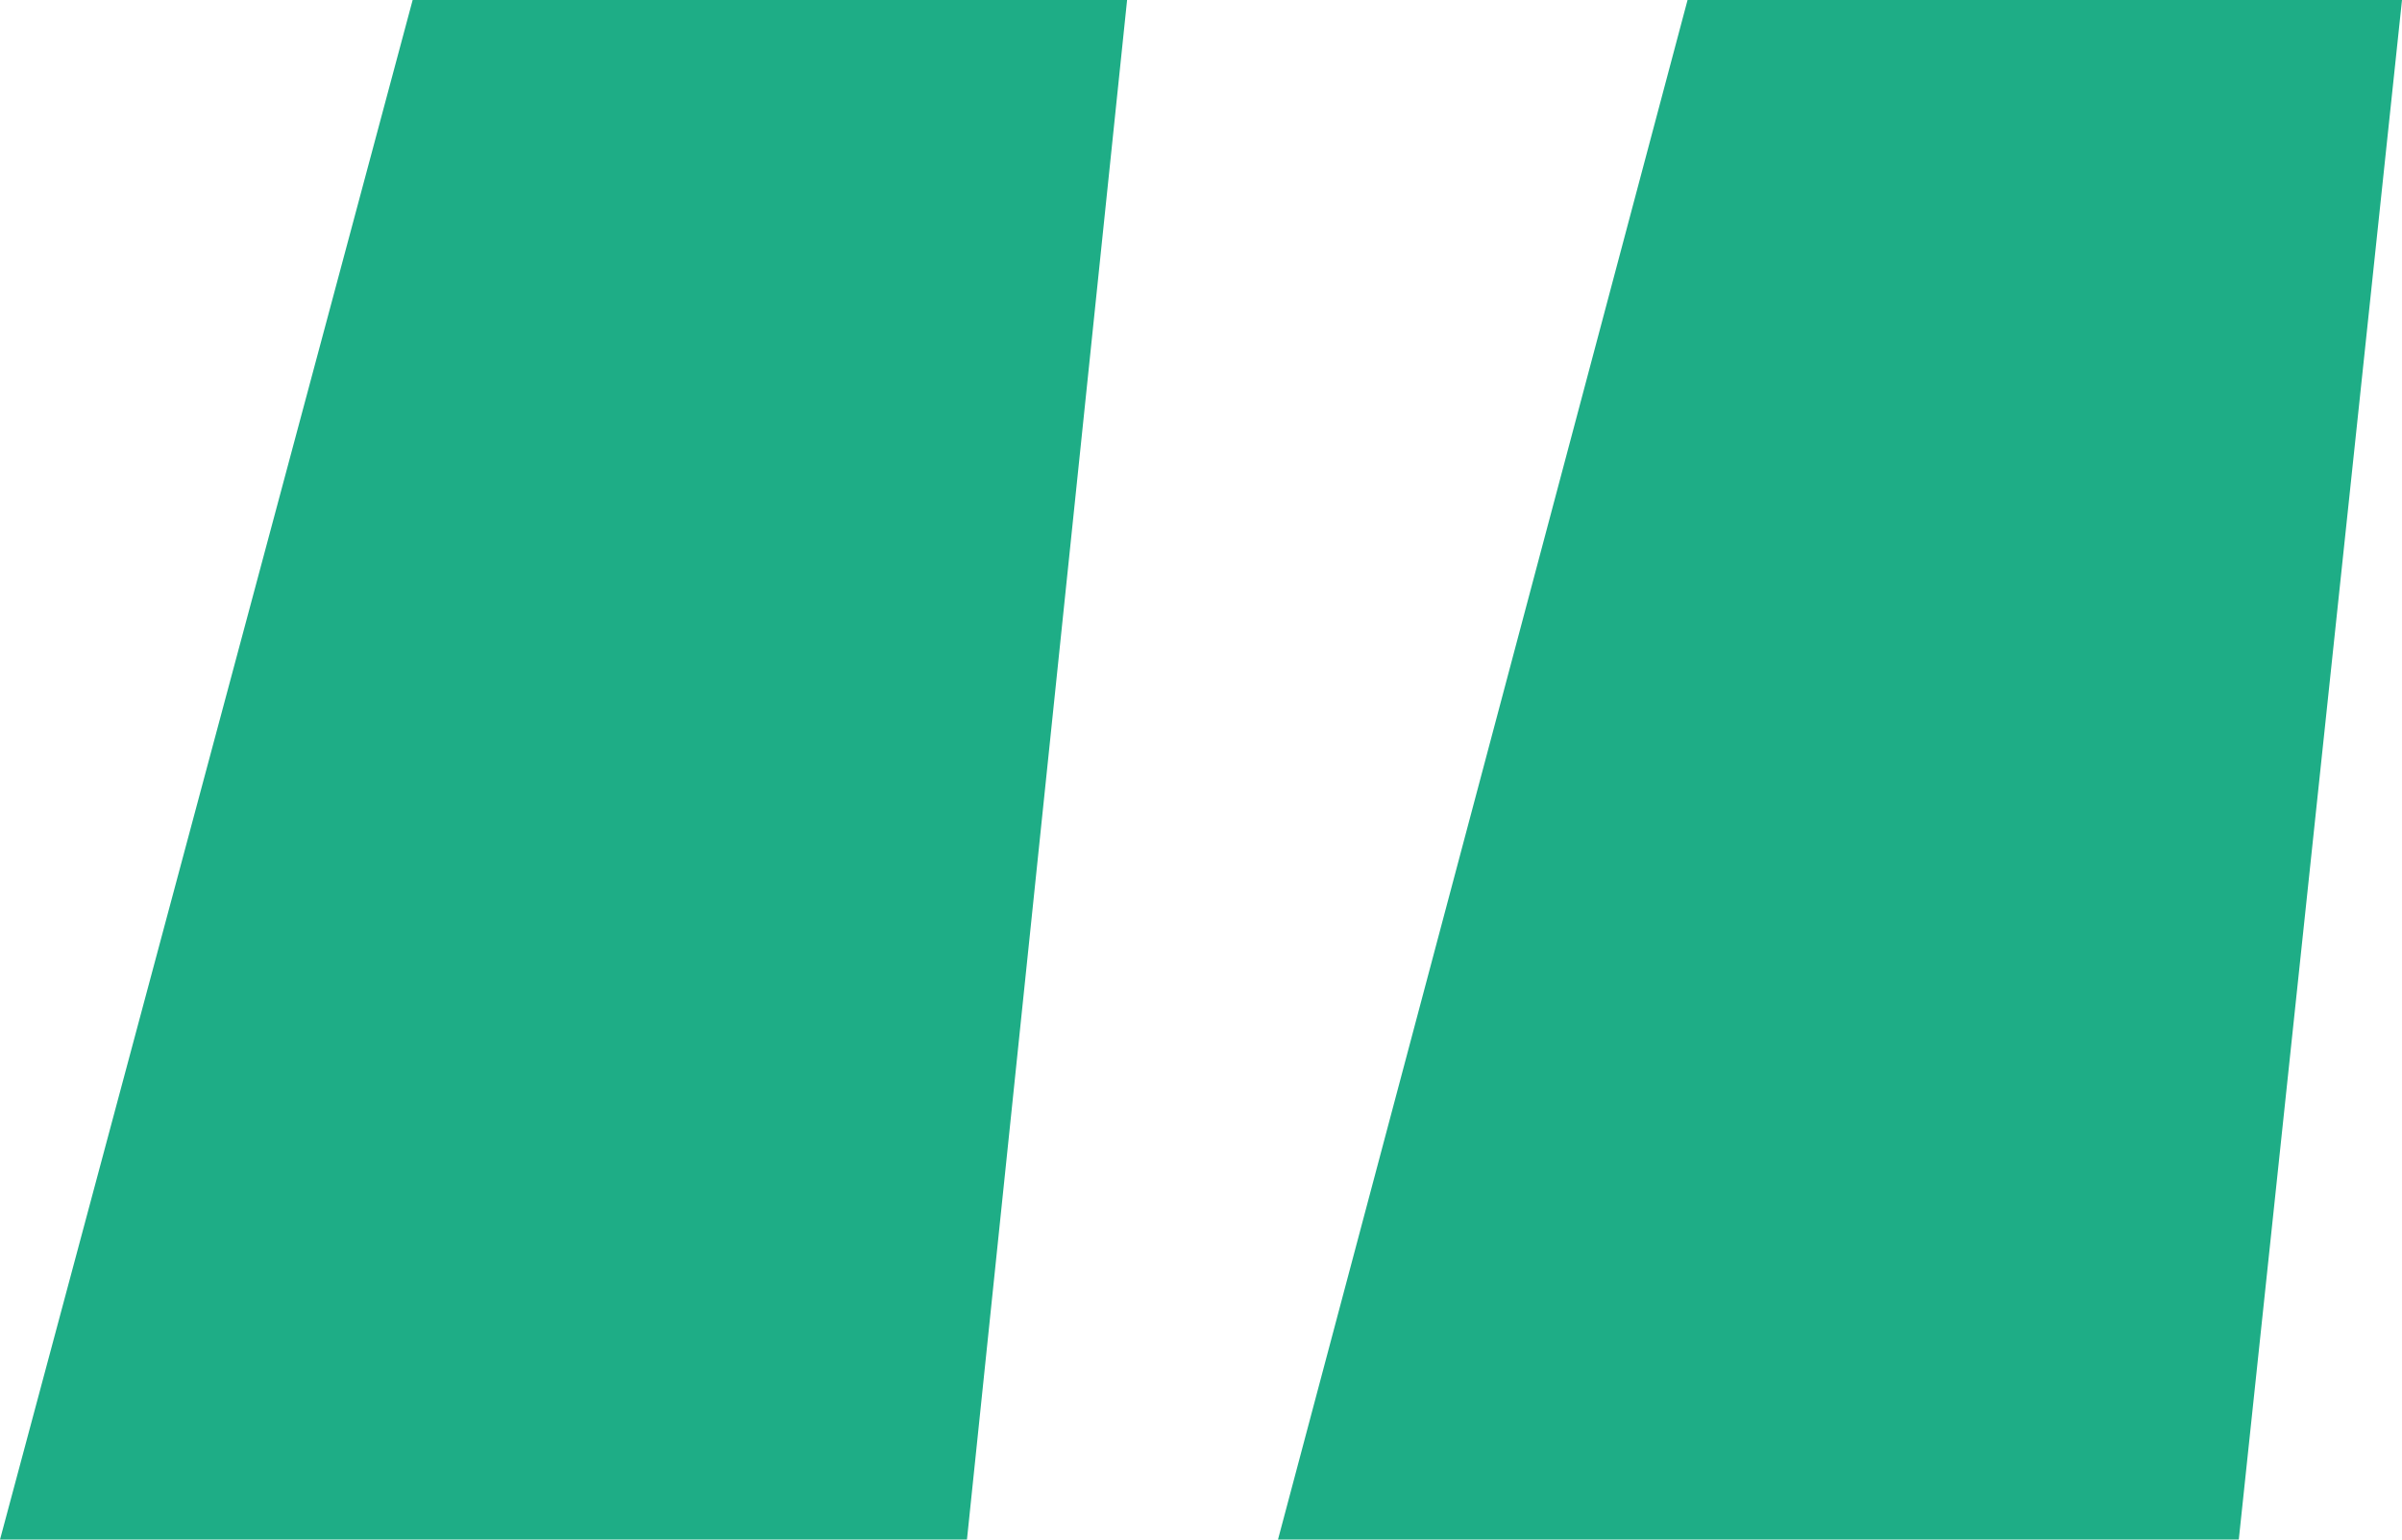
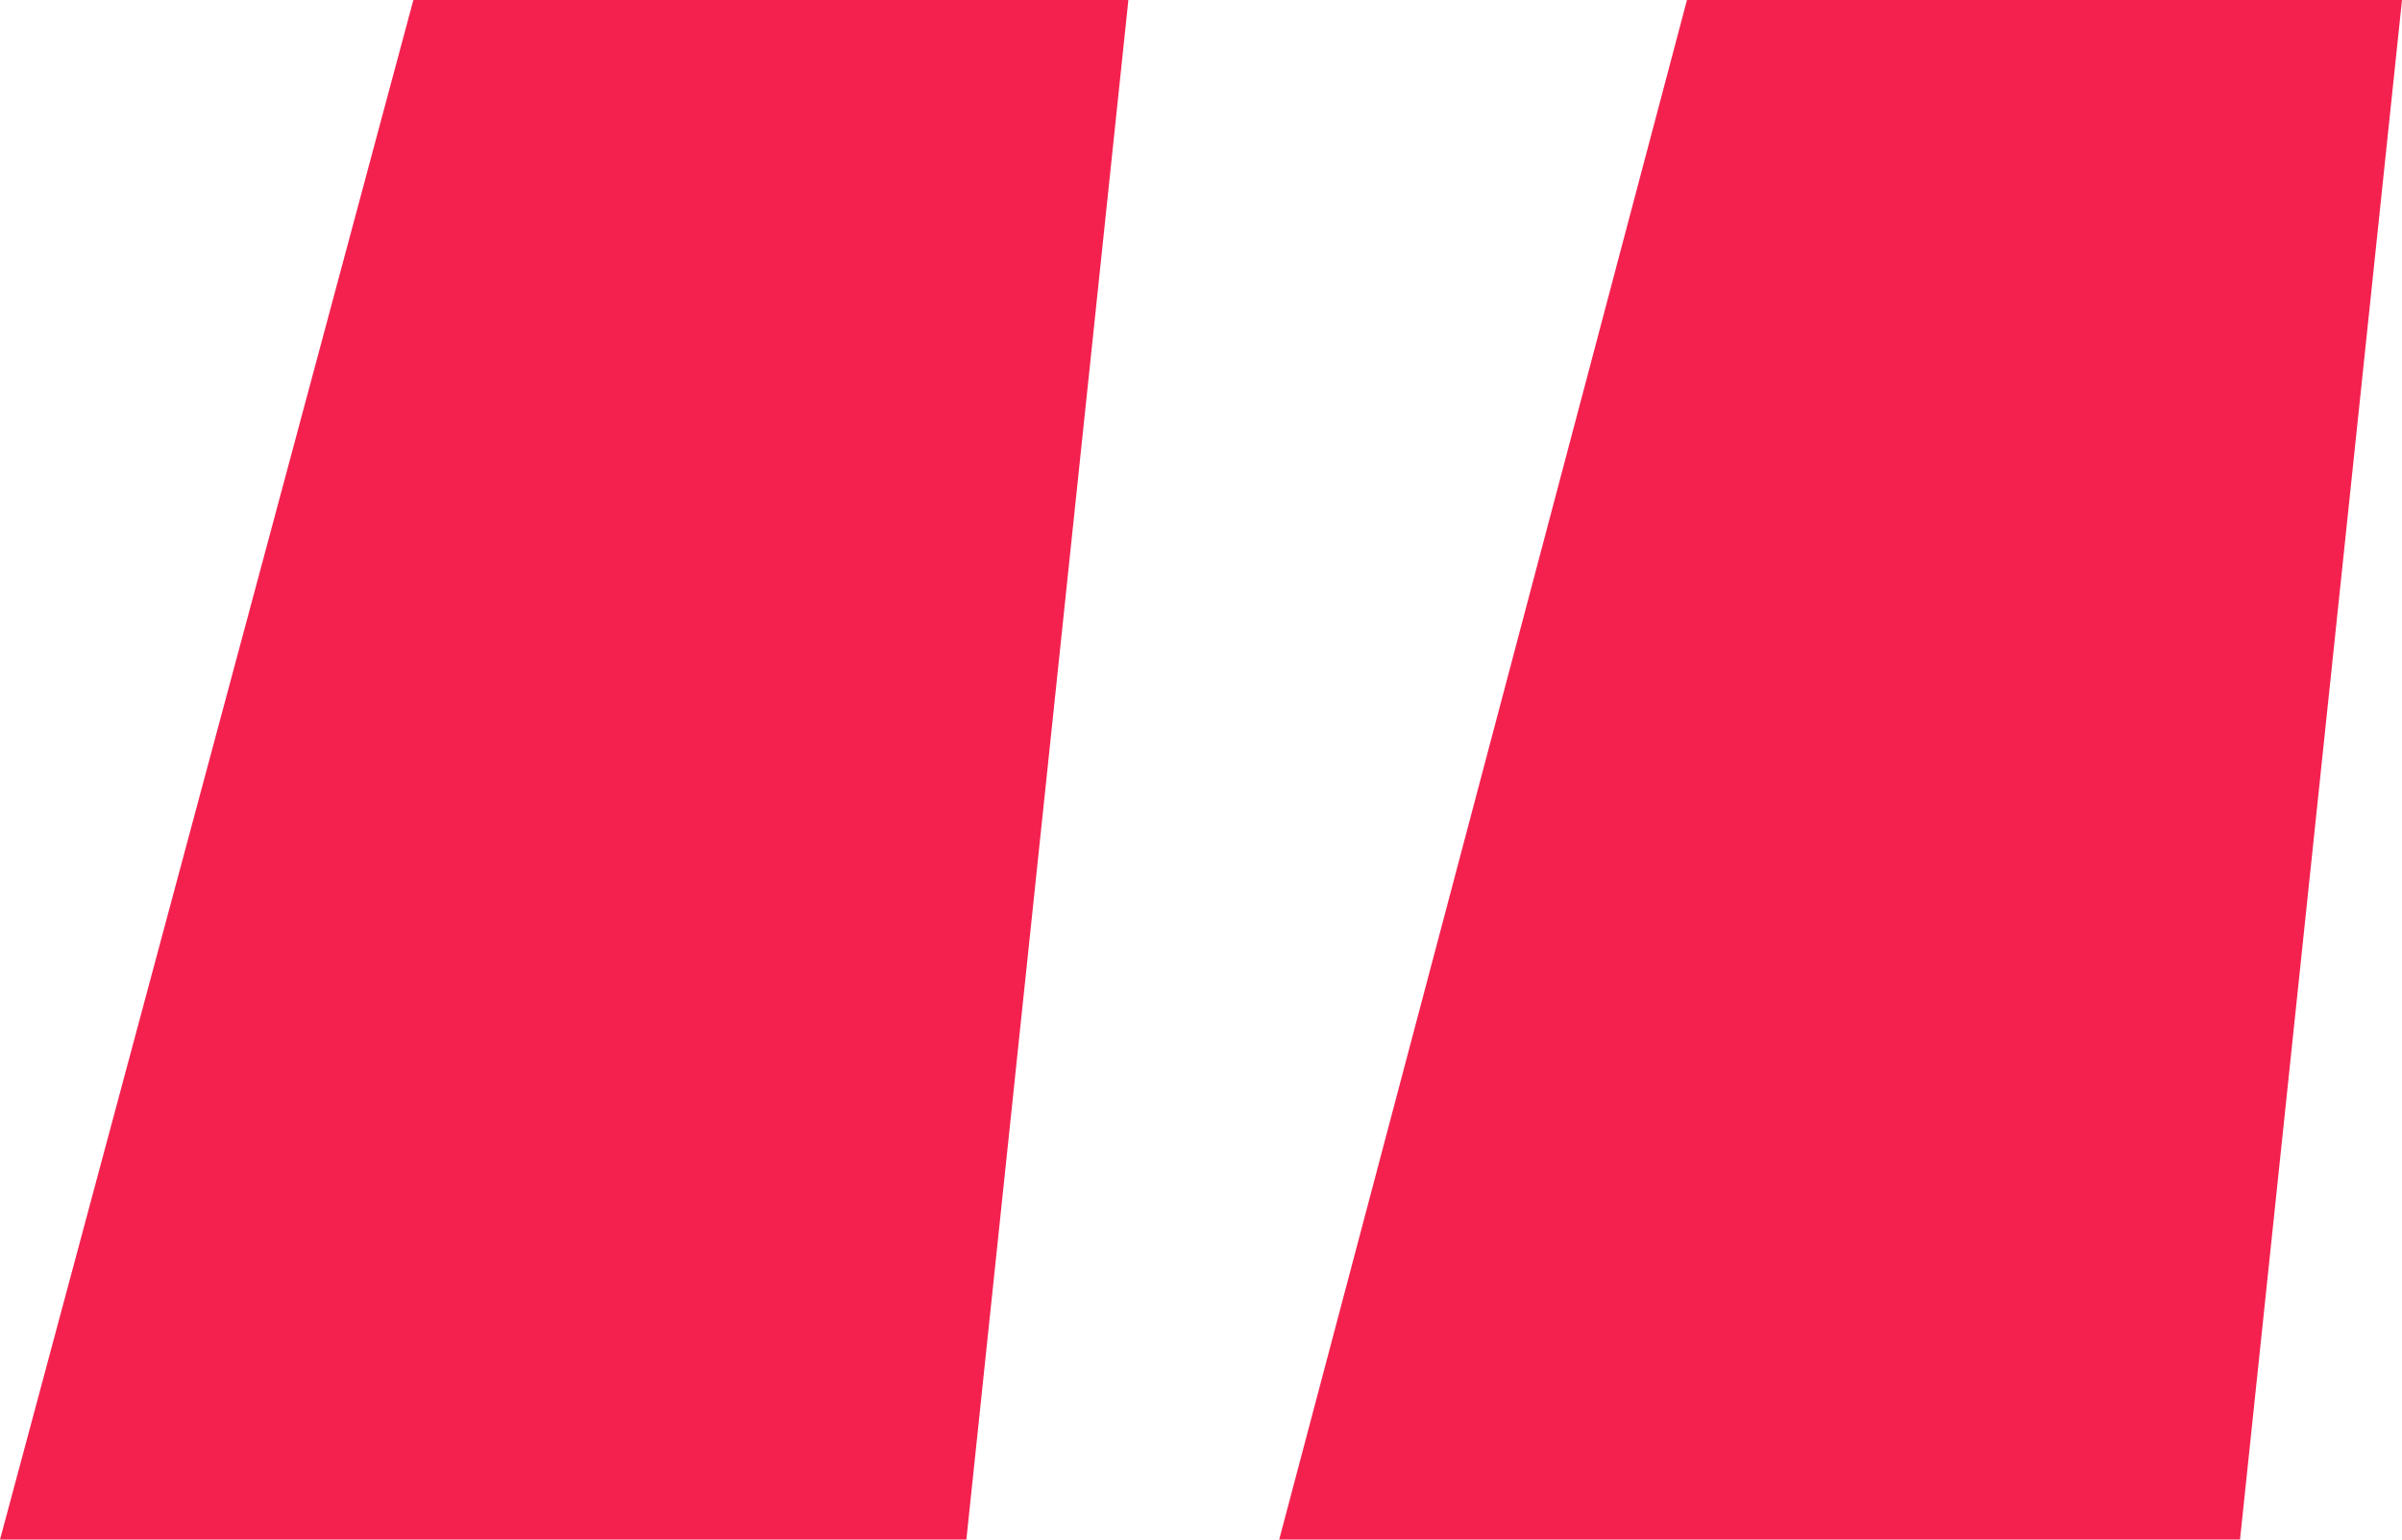
- <svg xmlns="http://www.w3.org/2000/svg" version="1.1" id="Layer_1" x="0px" y="0px" viewBox="0 0 78 50" style="enable-background:new 0 0 78 50;" xml:space="preserve">
-   <style type="text/css">
- 	.st0{fill:#1EAD86;}
- </style>
-   <path class="st0" d="M36.6,0H13.4L0,50h31.4L36.6,0z M78,0H54.8L41.5,50h31.2L78,0z" />
+ <svg xmlns="http://www.w3.org/2000/svg" width="78" height="50" viewBox="0 0 78 50" fill="none">
+   <path d="M36.642 0H13.423L0 50H31.381L36.642 0ZM78 0H54.781L41.539 50H72.74L78 0Z" fill="#F4214F" />
</svg>
